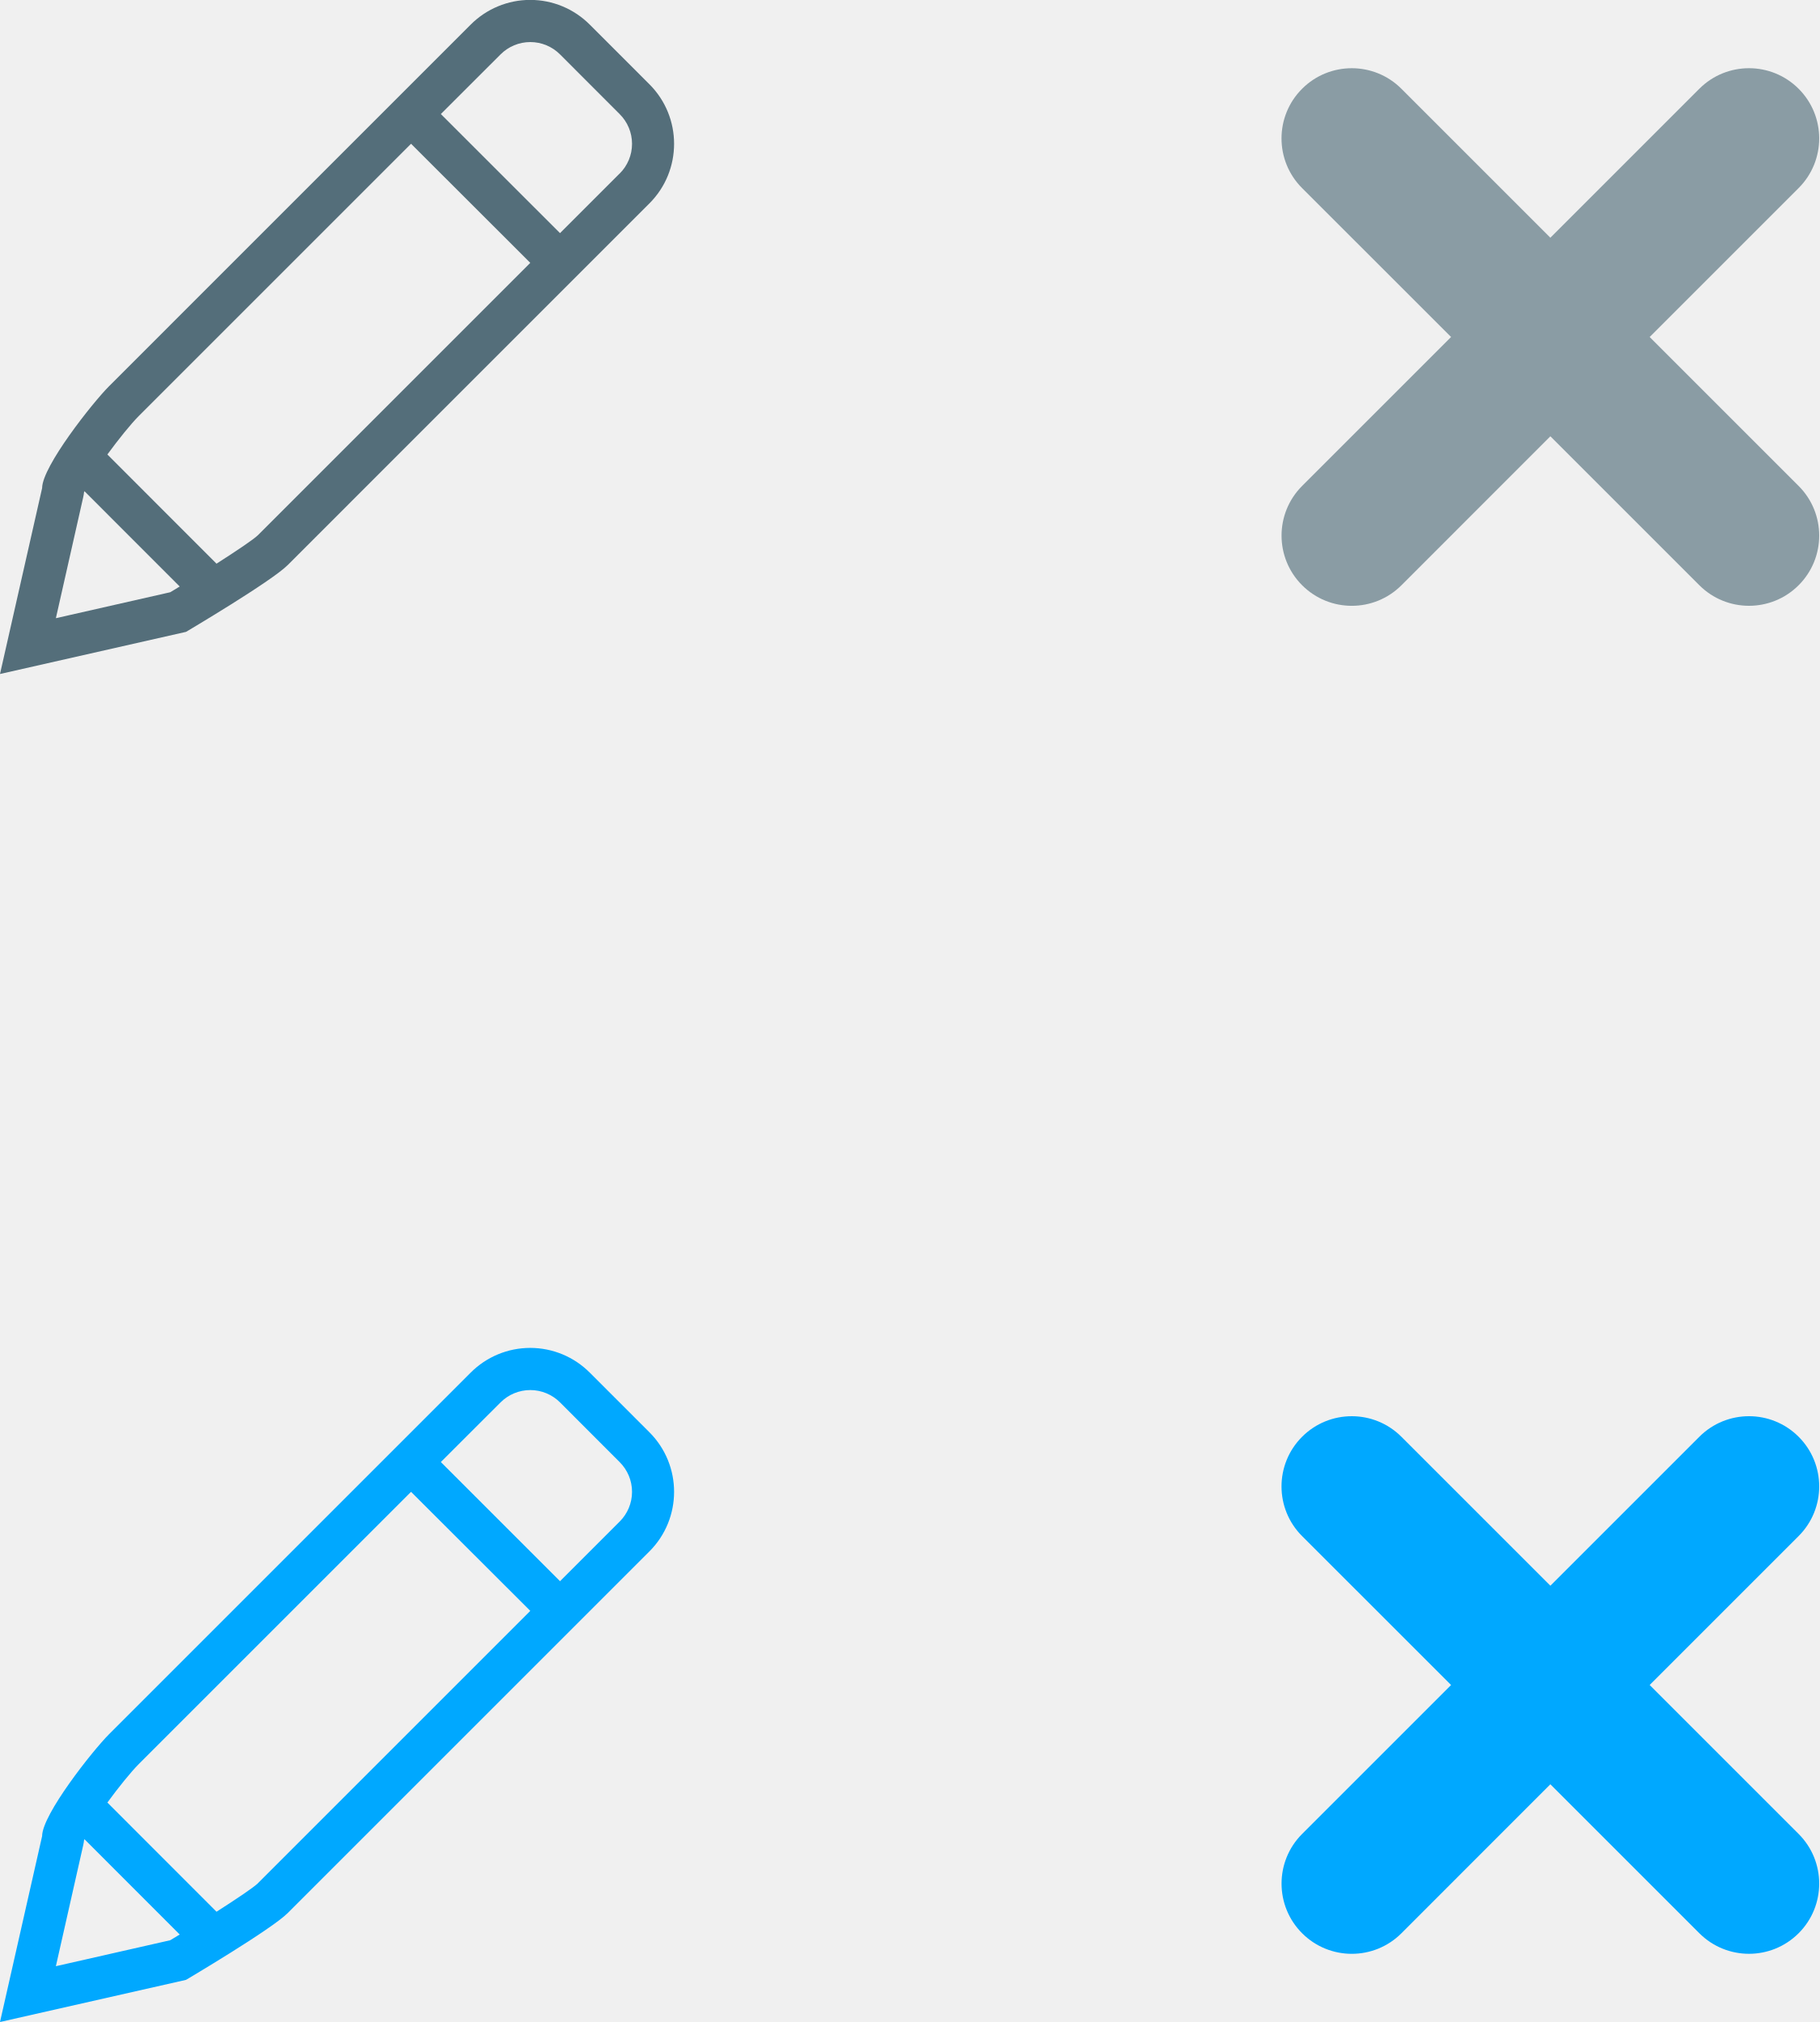
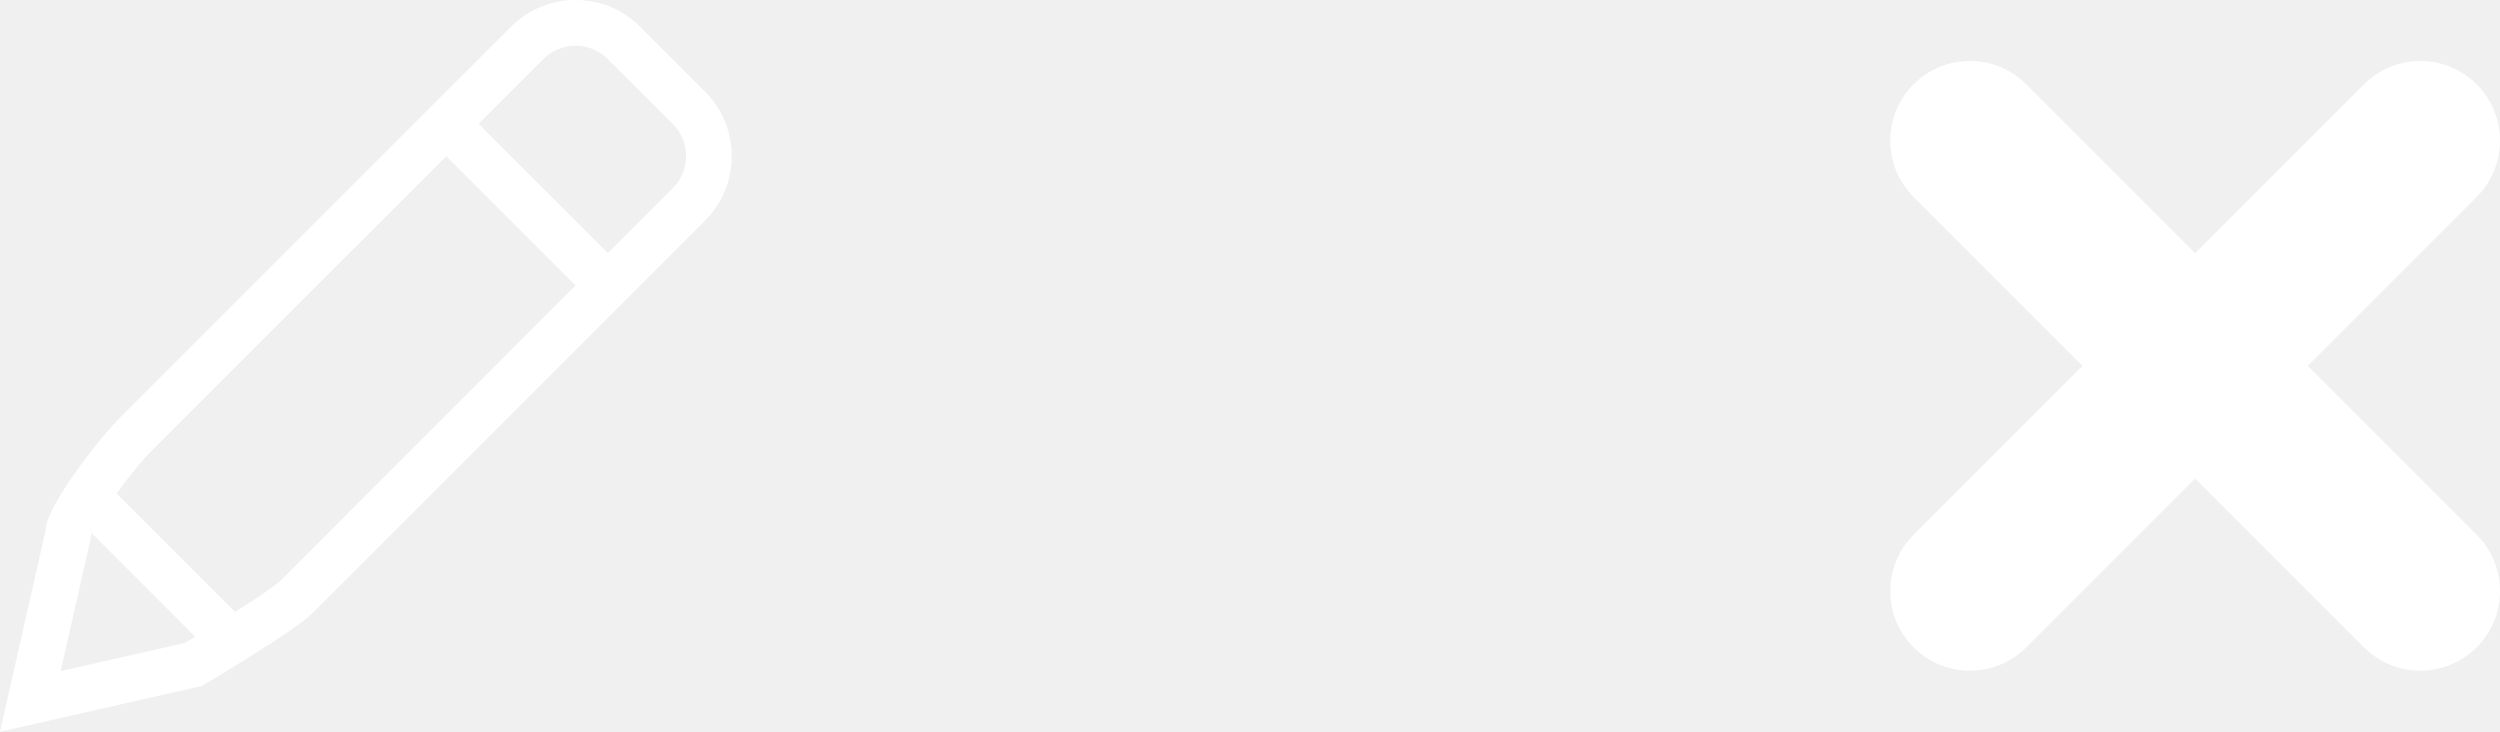
- <svg xmlns="http://www.w3.org/2000/svg" width="27" height="30" viewBox="0 0 27 30">
-   <g fill="none" fill-rule="evenodd">
-     <path d="M9.634 1.25L8.75.366a1.247 1.247 0 0 0-1.768 0L1.616 5.732c-.244.245-.99 1.189-.991 1.509L0 10l2.759-.625s1.265-.747 1.509-.991l5.366-5.366a1.25 1.25 0 0 0 0-1.768zM.829 9.172l.405-1.793a.62.62 0 0 0 .013-.078l.006-.013 1.413 1.414-.141.085-1.696.385zM3.827 7.94c-.07.067-.316.232-.615.423l-1.619-1.62c.166-.227.351-.456.465-.57l4.04-4.04L7.867 3.9l-4.04 4.04zm5.365-5.365l-.884.884L6.54 1.692l.885-.884a.623.623 0 0 1 .884 0l.883.884a.622.622 0 0 1 0 .884z" fill="#546E7A" />
-     <path d="M24.473 5l2.21-2.21a1.041 1.041 0 1 0-1.473-1.473L23 3.527l-2.21-2.21a1.041 1.041 0 1 0-1.473 1.474L21.527 5l-2.21 2.21a1.041 1.041 0 1 0 1.474 1.473L23 6.473l2.21 2.21a1.041 1.041 0 1 0 1.473-1.473L24.473 5z" fill="#8A9CA4" />
-     <path d="M9.634 21.25l-.884-.884a1.247 1.247 0 0 0-1.768 0l-5.366 5.366c-.244.245-.99 1.189-.991 1.509L0 30l2.759-.625s1.265-.747 1.509-.991l5.366-5.366a1.25 1.25 0 0 0 0-1.768zM.829 29.172l.405-1.793a.62.62 0 0 0 .013-.078l.006-.013 1.413 1.414-.141.085-1.696.385zm2.998-1.231c-.07.067-.316.232-.615.423l-1.619-1.62c.166-.227.351-.456.465-.57l4.04-4.04L7.867 23.9l-4.04 4.04zm5.365-5.365l-.884.884-1.768-1.768.885-.884a.623.623 0 0 1 .884 0l.883.884a.622.622 0 0 1 0 .884zM24.473 25l2.21-2.21a1.041 1.041 0 1 0-1.473-1.473L23 23.527l-2.21-2.21a1.041 1.041 0 1 0-1.473 1.474L21.527 25l-2.21 2.21a1.041 1.041 0 1 0 1.474 1.473L23 26.473l2.21 2.21a1.041 1.041 0 1 0 1.473-1.473L24.473 25z" fill="#00A8FF" />
+ <svg xmlns="http://www.w3.org/2000/svg" xmlns:xlink="http://www.w3.org/1999/xlink" width="41" height="12" viewBox="0 0 41 12">
+   <defs>
+     <path d="M11.56 1.5L10.5.44a1.497 1.497 0 0 0-2.121 0l-6.44 6.439C1.647 7.172.75 8.305.75 8.689L0 12l3.31-.75s1.518-.897 1.811-1.19l6.44-6.439a1.5 1.5 0 0 0 0-2.121zM.995 11.006l.487-2.152a.744.744 0 0 0 .015-.093l.008-.015 1.695 1.696-.17.103-2.035.461zm3.598-1.477c-.085.08-.378.279-.737.507L1.912 8.093c.199-.273.42-.548.557-.684l4.85-4.848 2.12 2.12L4.592 9.53zM11.03 3.09L9.97 4.15l-2.121-2.12L8.909.97a.747.747 0 0 1 1.06 0l1.062 1.06a.746.746 0 0 1 0 1.06z" id="a" />
+     <mask id="b" x="0" y="0" width="12" height="12" fill="#fff">
+       <use xlink:href="#a" />
+     </mask>
+   </defs>
+   <g fill="#FFF" fill-rule="evenodd">
+     <path d="M37.847 6l2.77-2.77a1.306 1.306 0 1 0-1.847-1.847L36 4.153l-2.77-2.77a1.306 1.306 0 1 0-1.847 1.847L34.153 6l-2.77 2.77a1.306 1.306 0 1 0 1.847 1.847L36 7.847l2.77 2.77a1.306 1.306 0 1 0 1.847-1.847L37.847 6z" />
+     <use stroke="#FFF" mask="url(#b)" stroke-width="6" xlink:href="#a" />
  </g>
</svg>
